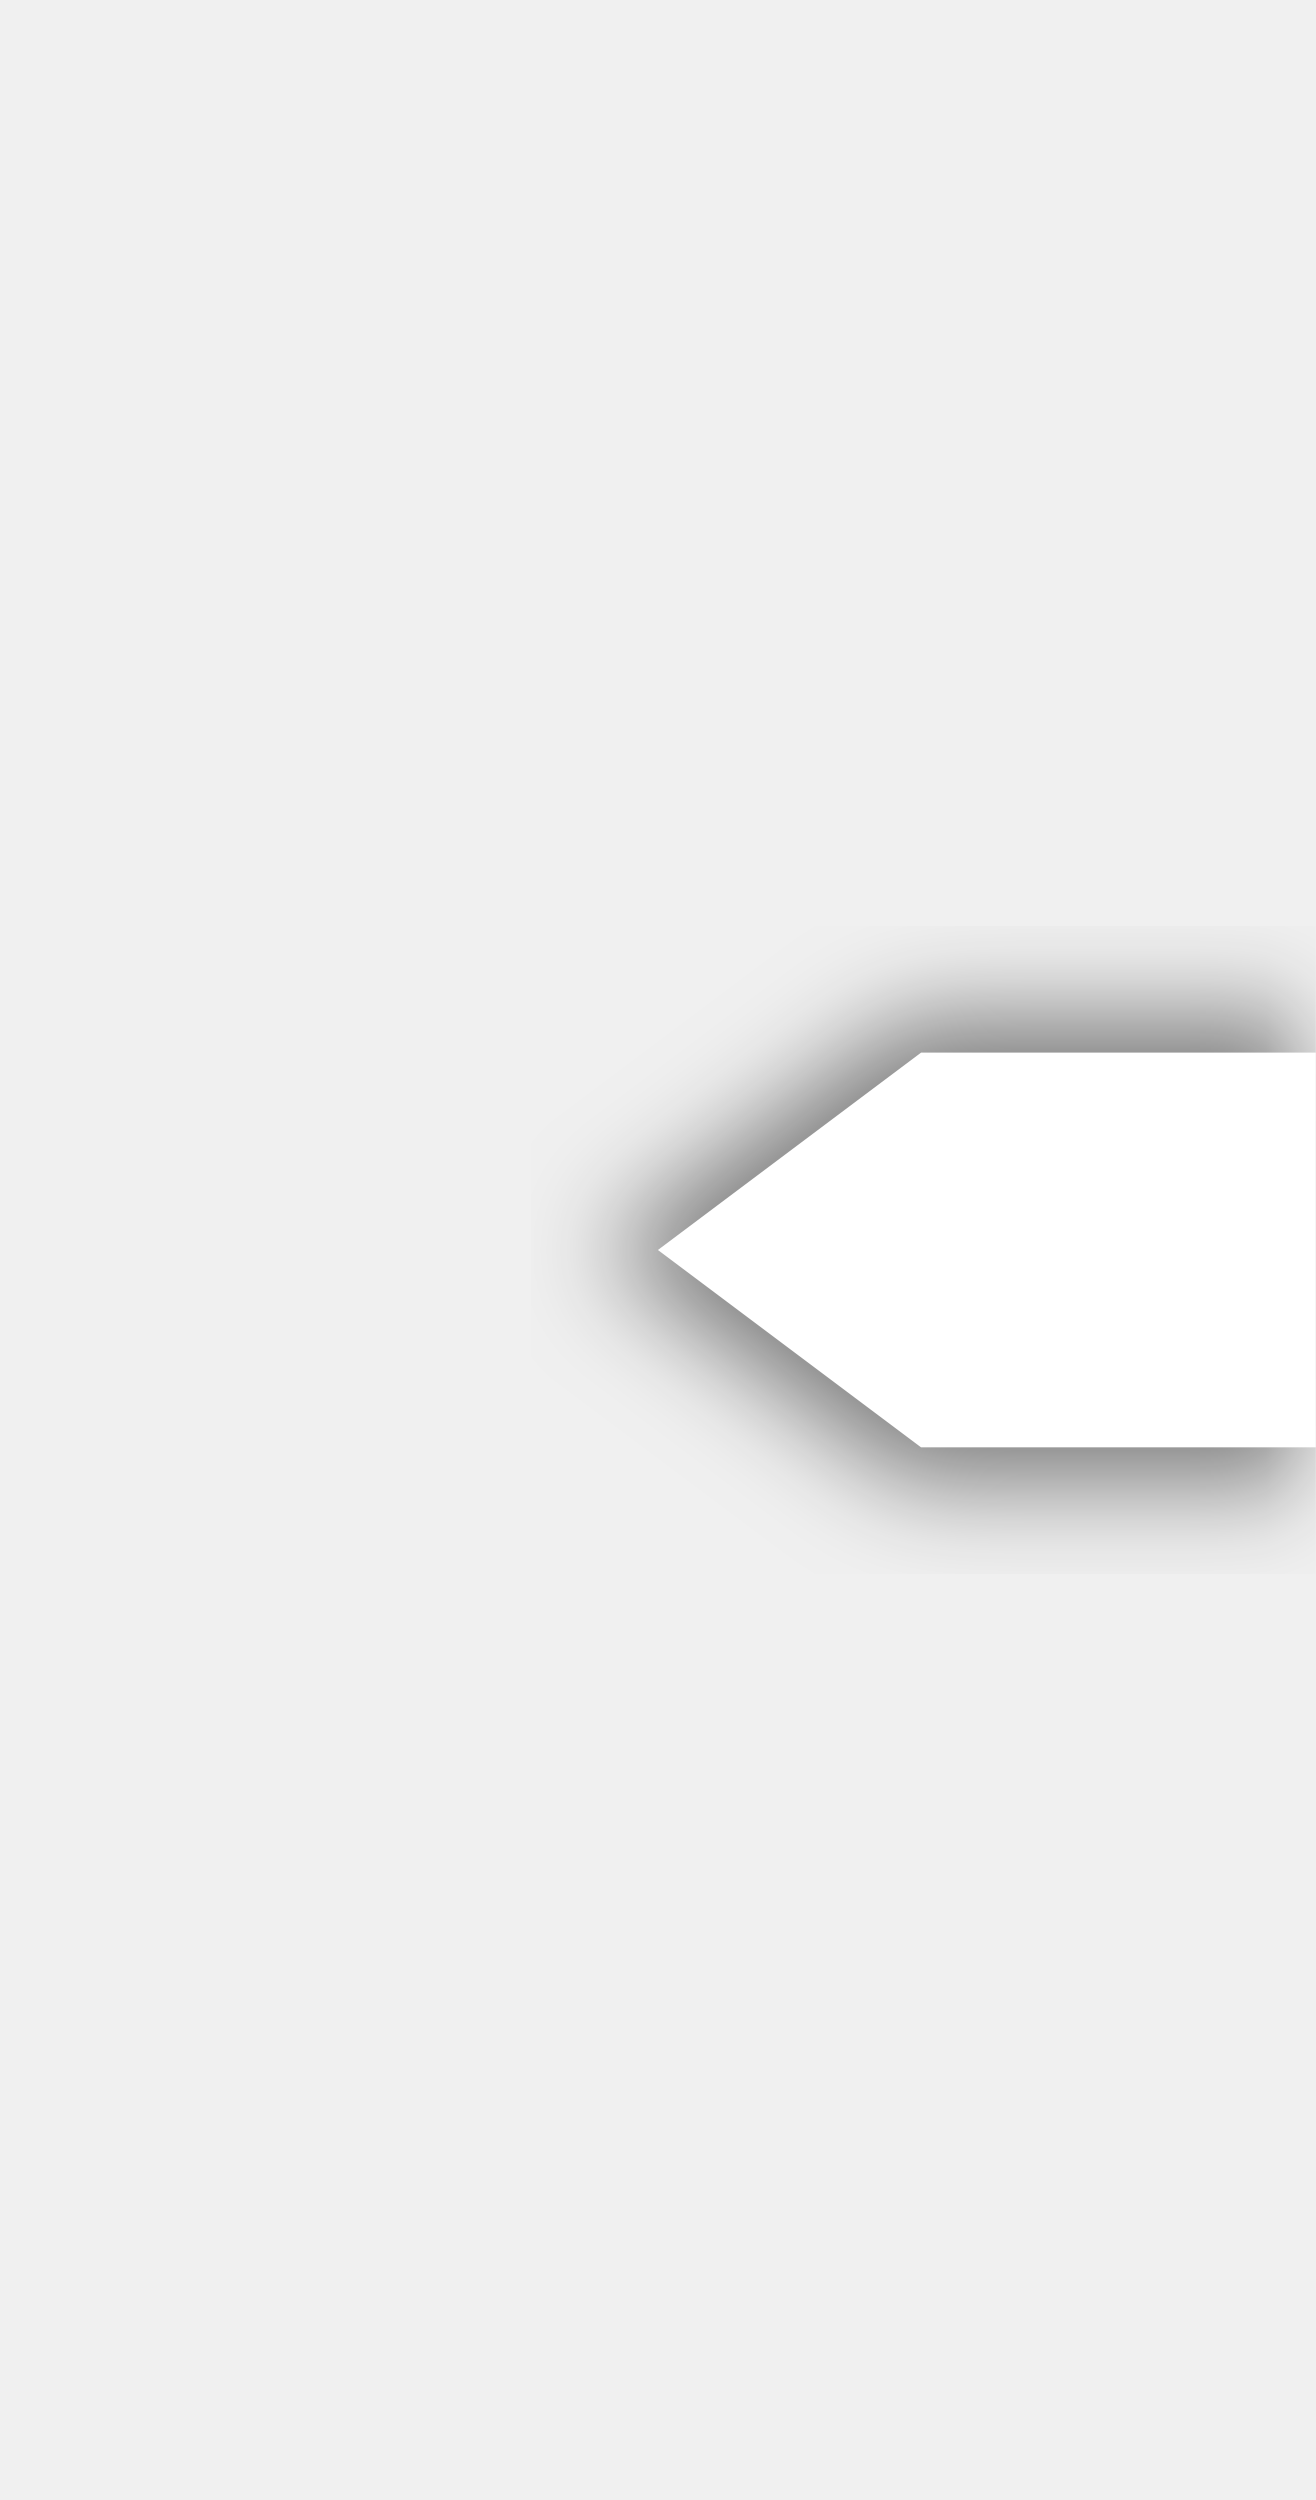
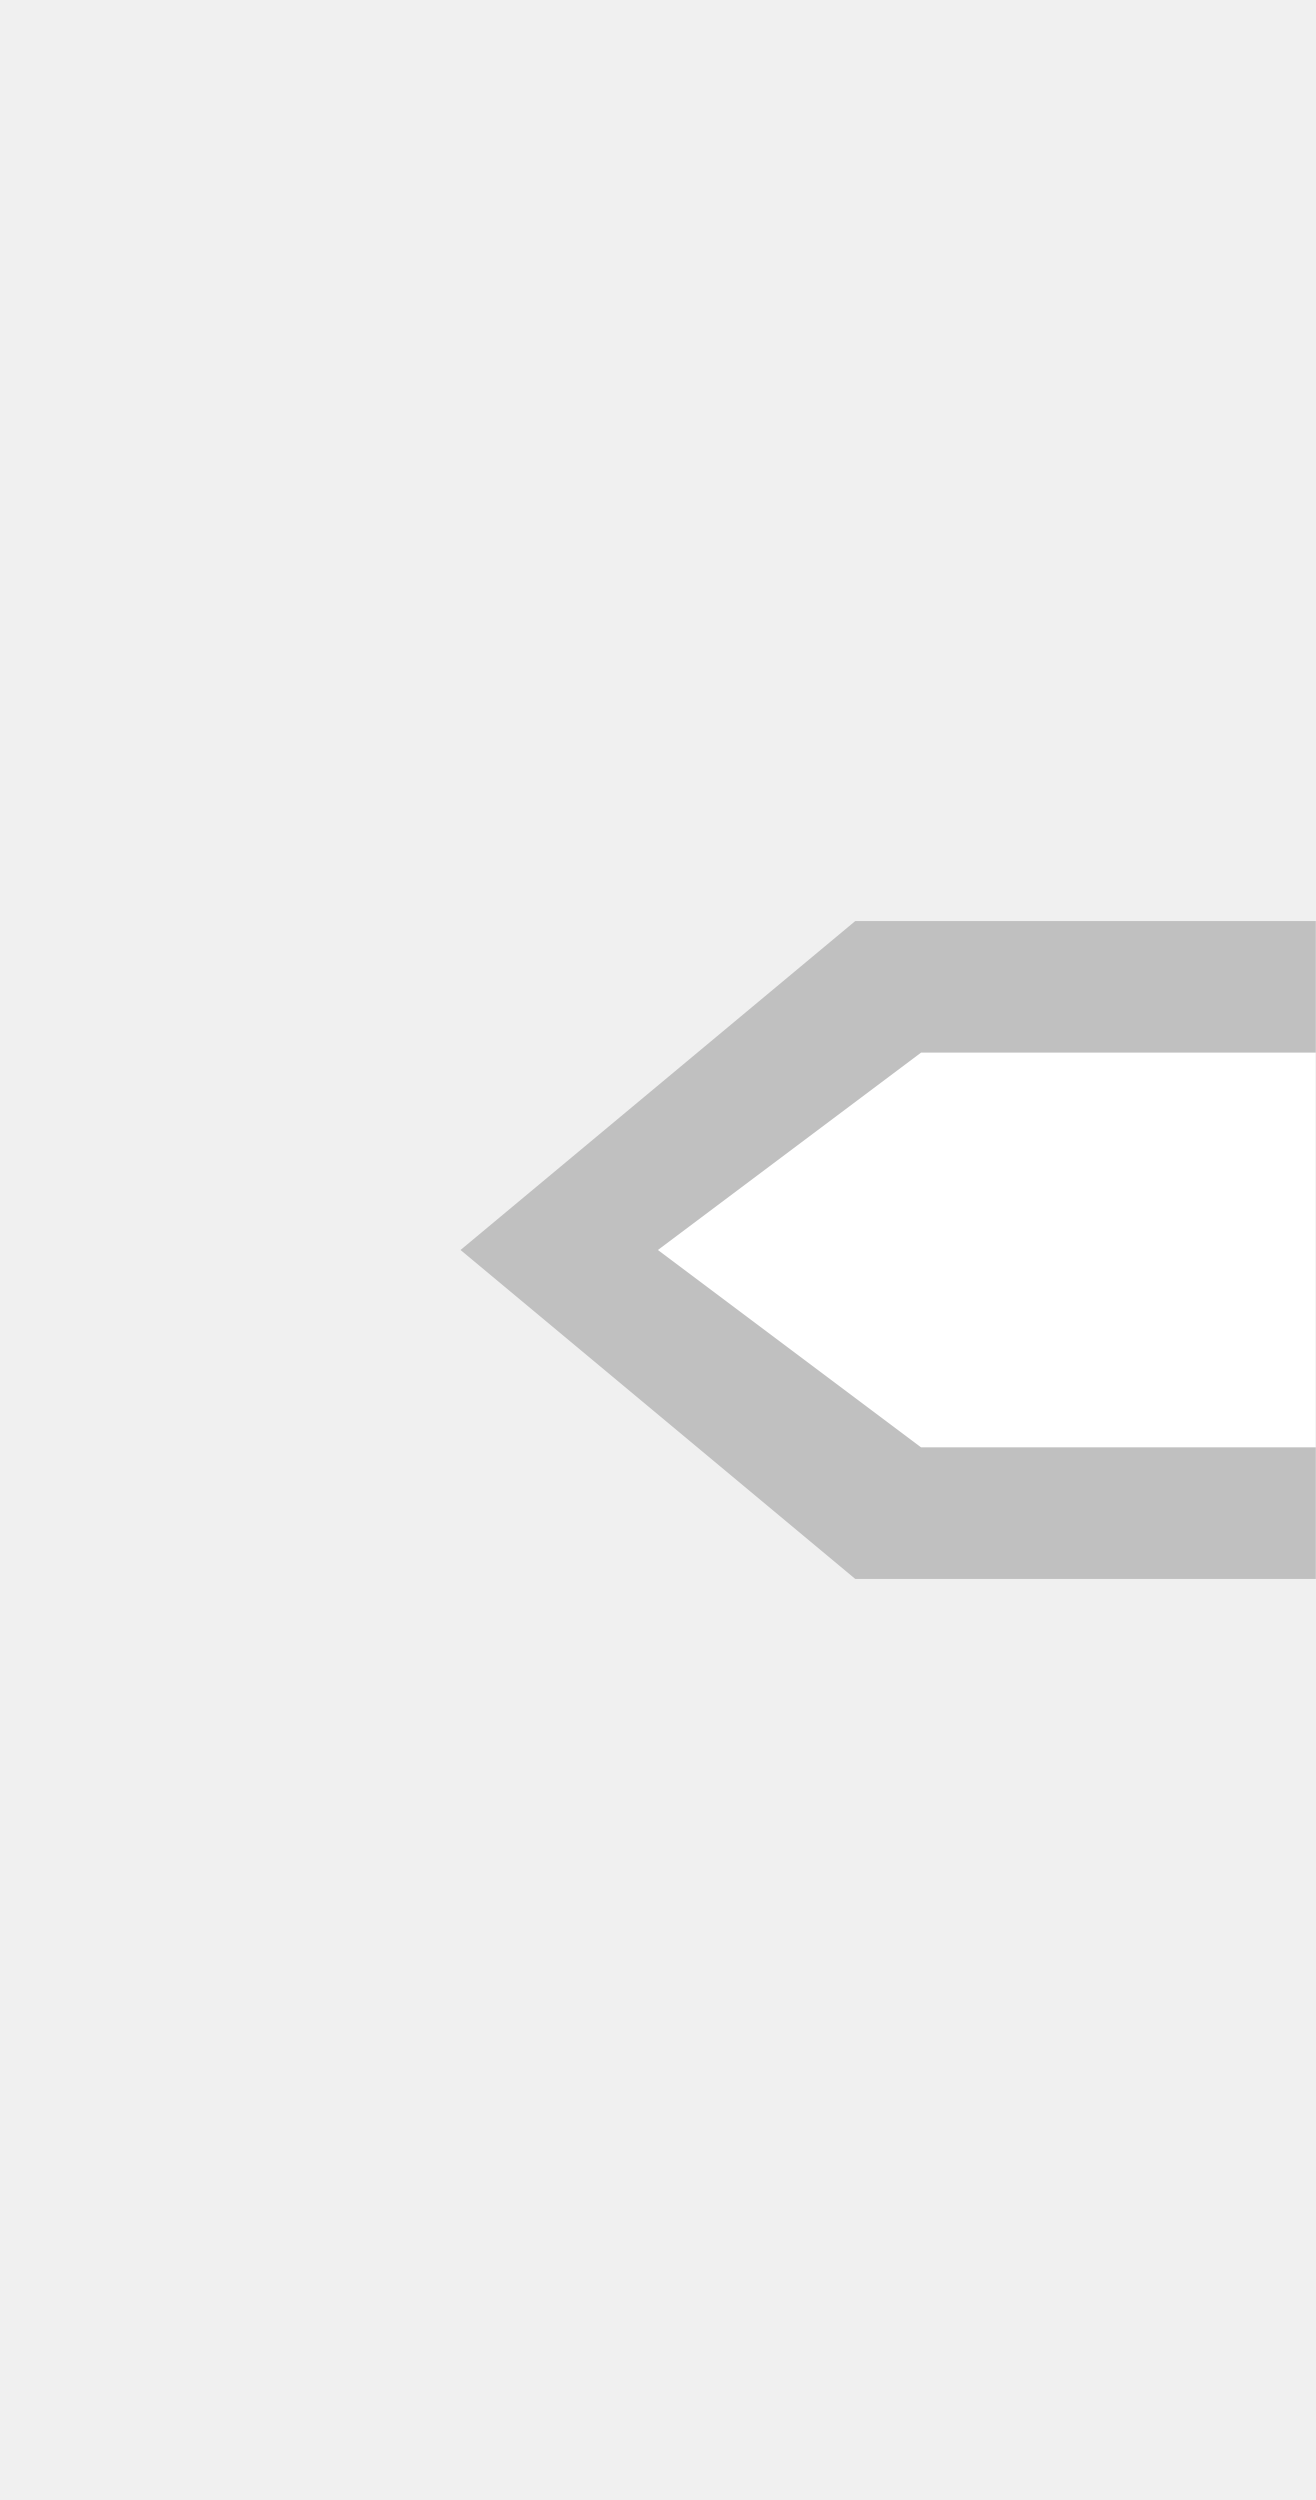
<svg xmlns="http://www.w3.org/2000/svg" width="10" height="19" id="svg2" version="1.1">
  <defs id="defs4">
    <clipPath clipPathUnits="userSpaceOnUse" id="clipPath4069">
      <rect style="opacity:0.12;color:#000000;fill:#ff00ff;fill-opacity:1;fill-rule:nonzero;stroke:none;stroke-width:1;marker:none;visibility:visible;display:inline;overflow:visible;enable-background:accumulate" id="rect4071" width="10" height="19" x="20" y="1033.362" />
    </clipPath>
-     <filter style="color-interpolation-filters:sRGB" id="filter4153" x="-0.192" width="1.384" y="-0.32" height="1.64">
-       <feGaussianBlur stdDeviation="0.4" id="feGaussianBlur4155" />
-     </filter>
  </defs>
  <g id="layer1" transform="translate(0,-1033.362)">
-     <g id="g4066" clip-path="url(#clipPath4069)" transform="matrix(-1,0,0,1,30,-2.1457708e-8)" style="opacity:0.5;stroke:#000000;stroke-width:0.5;stroke-miterlimit:4;stroke-dasharray:none;filter:url(#filter4153)">
-       <path style="fill:#000000;stroke:#000000;stroke-width:0.5;stroke-miterlimit:4;stroke-dasharray:none" d="m 20,1041.362 3,0 2,1.5 -2,1.5 -3,0 z" id="path4062" />
-     </g>
+     <path id="path5728" d="m 10,1040.362 -3.5,0 -3,2.5 3,2.5 3.5,0 z" style="opacity:0.2;fill:#000000;stroke:none" />
    <path style="fill:#ffffff;stroke:none" d="m 10,1041.362 -3,0 -2,1.5 2,1.5 3,0 z" id="path4742" />
  </g>
</svg>
